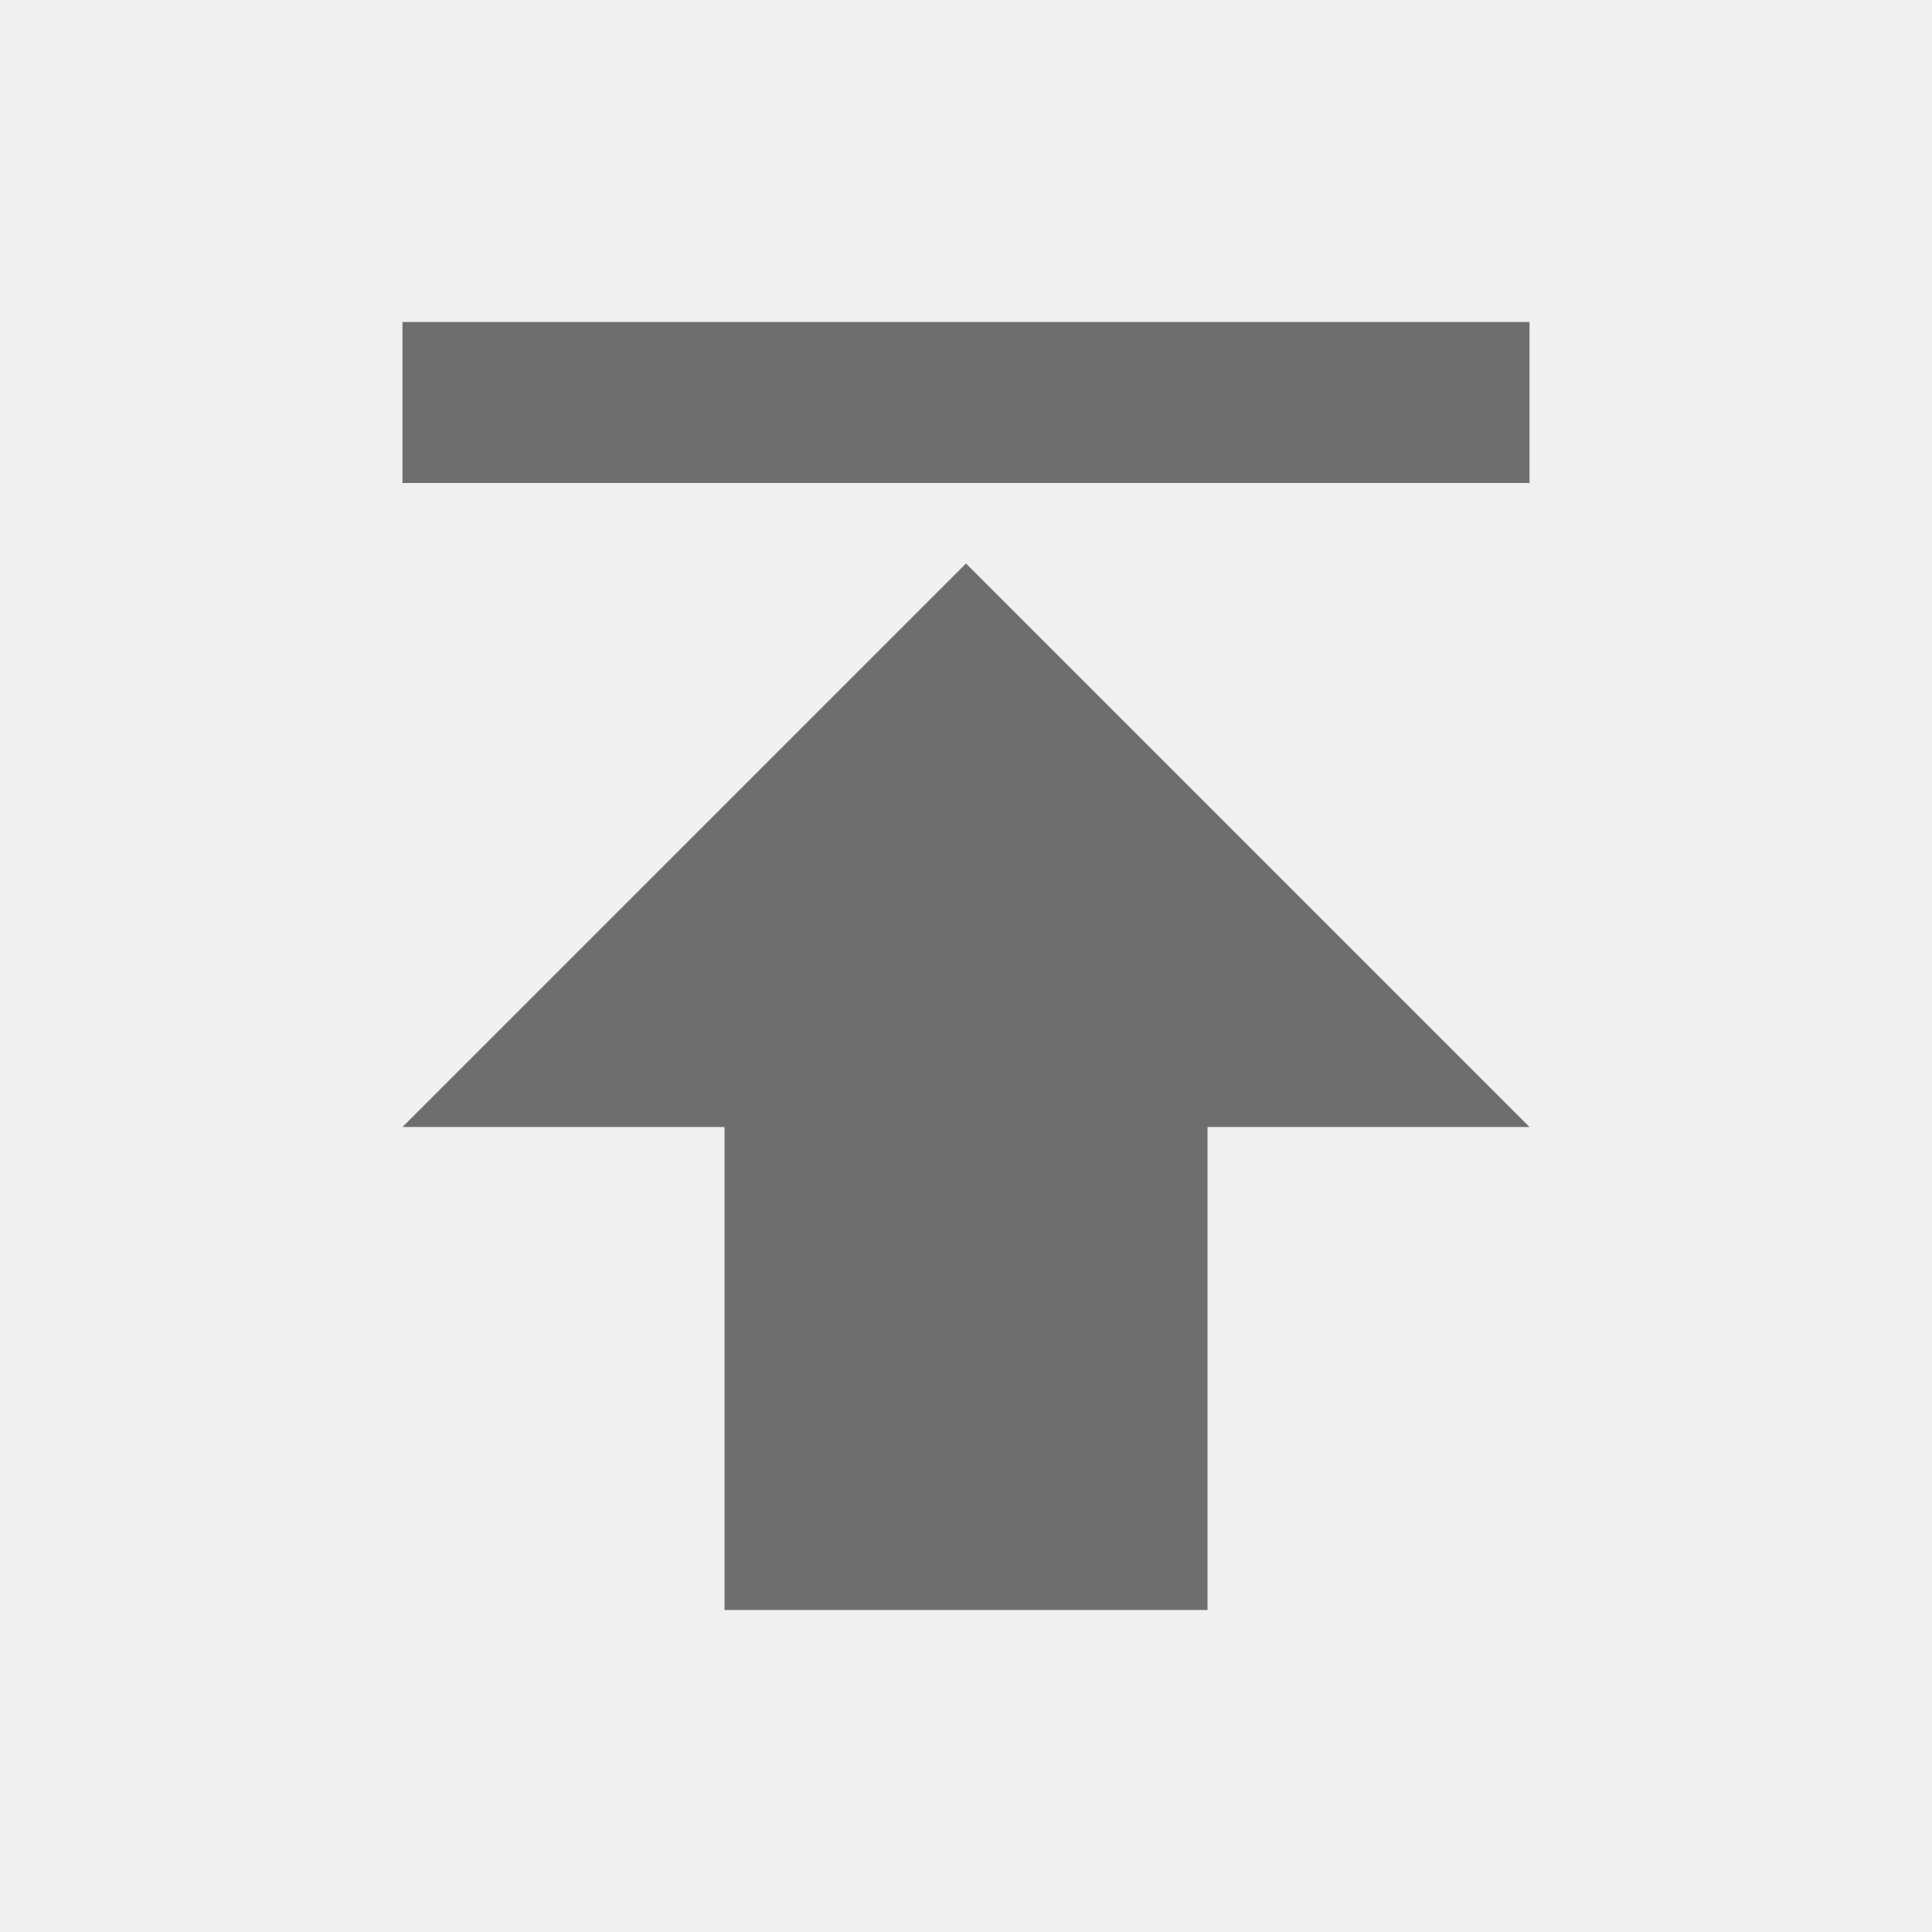
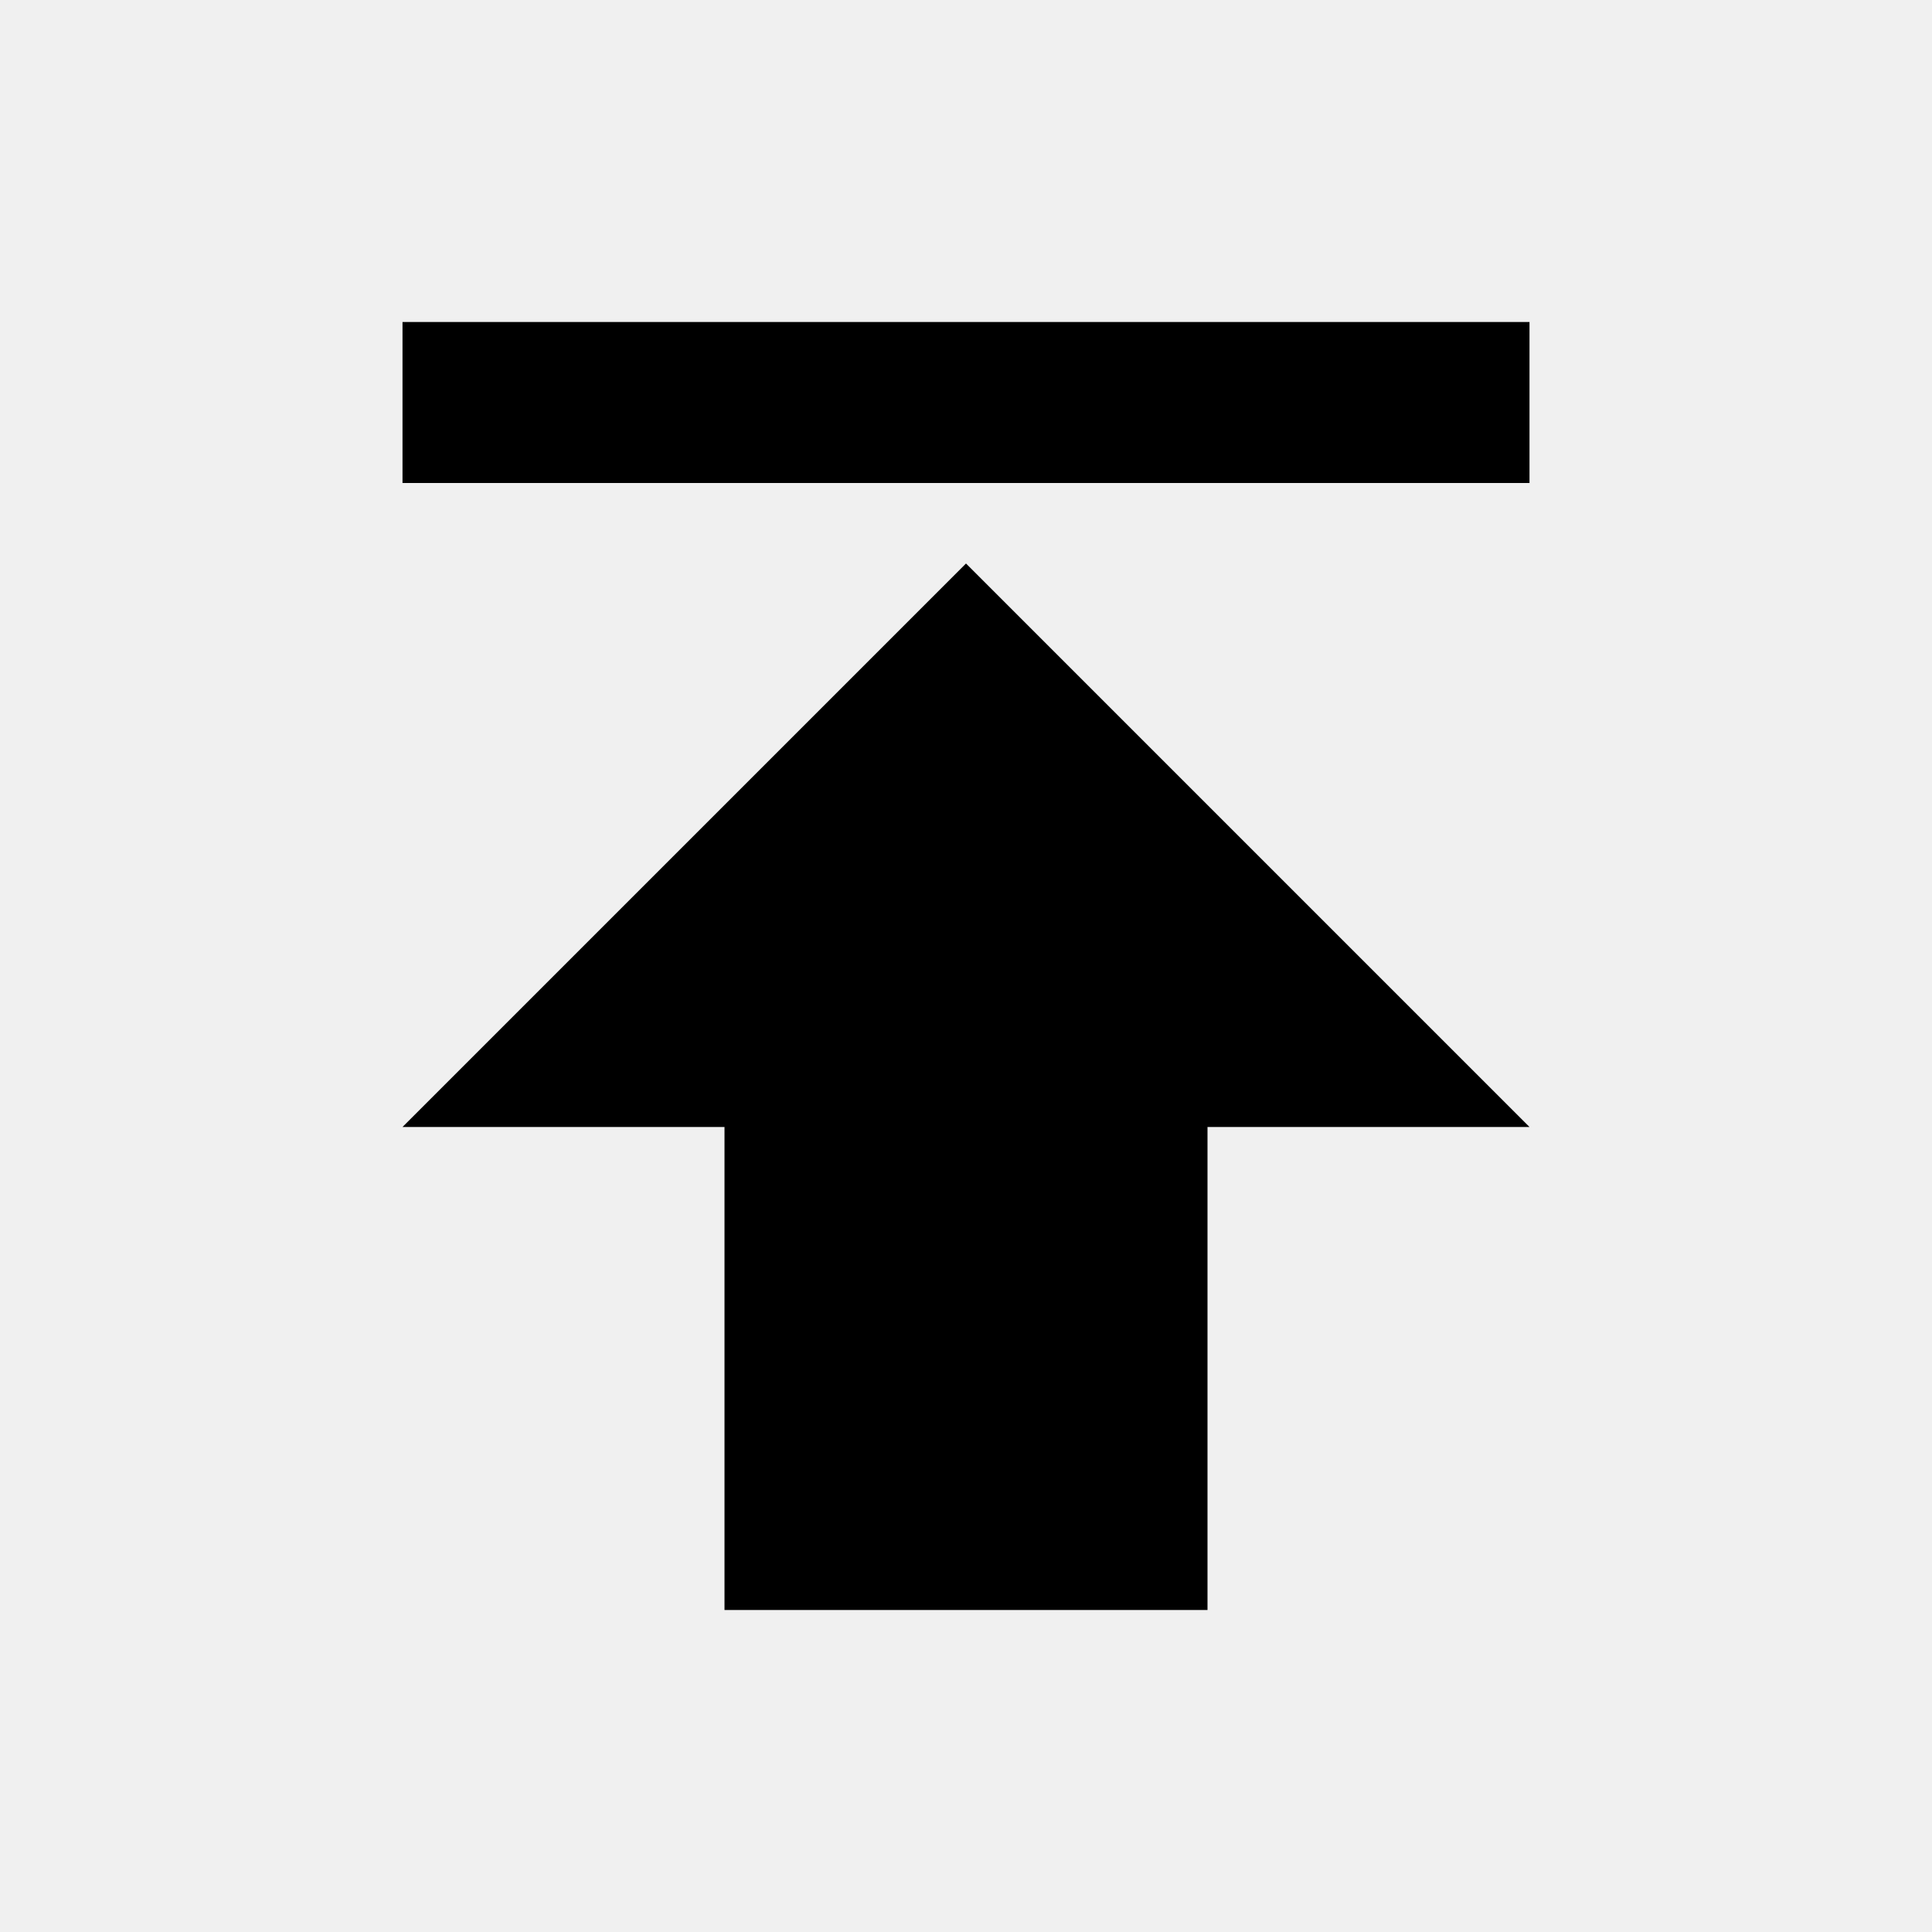
<svg xmlns="http://www.w3.org/2000/svg" width="24" height="24" viewBox="0 0 24 24" fill="none">
  <g clipPath="url(#clip0_259_350)">
-     <path d="M5 4V6H19V4H5ZM5 14H9V20H15V14H19L12 7L5 14Z" fill="black" fill-opacity="0.54" />
+     <path d="M5 4V6H19V4H5ZM5 14H9V20H15V14H19L12 7L5 14Z" fill="black" fillOpacity="0.54" />
  </g>
  <defs>
    <clipPath id="clip0_259_350">
      <rect width="24" height="24" fill="white" />
    </clipPath>
  </defs>
</svg>
